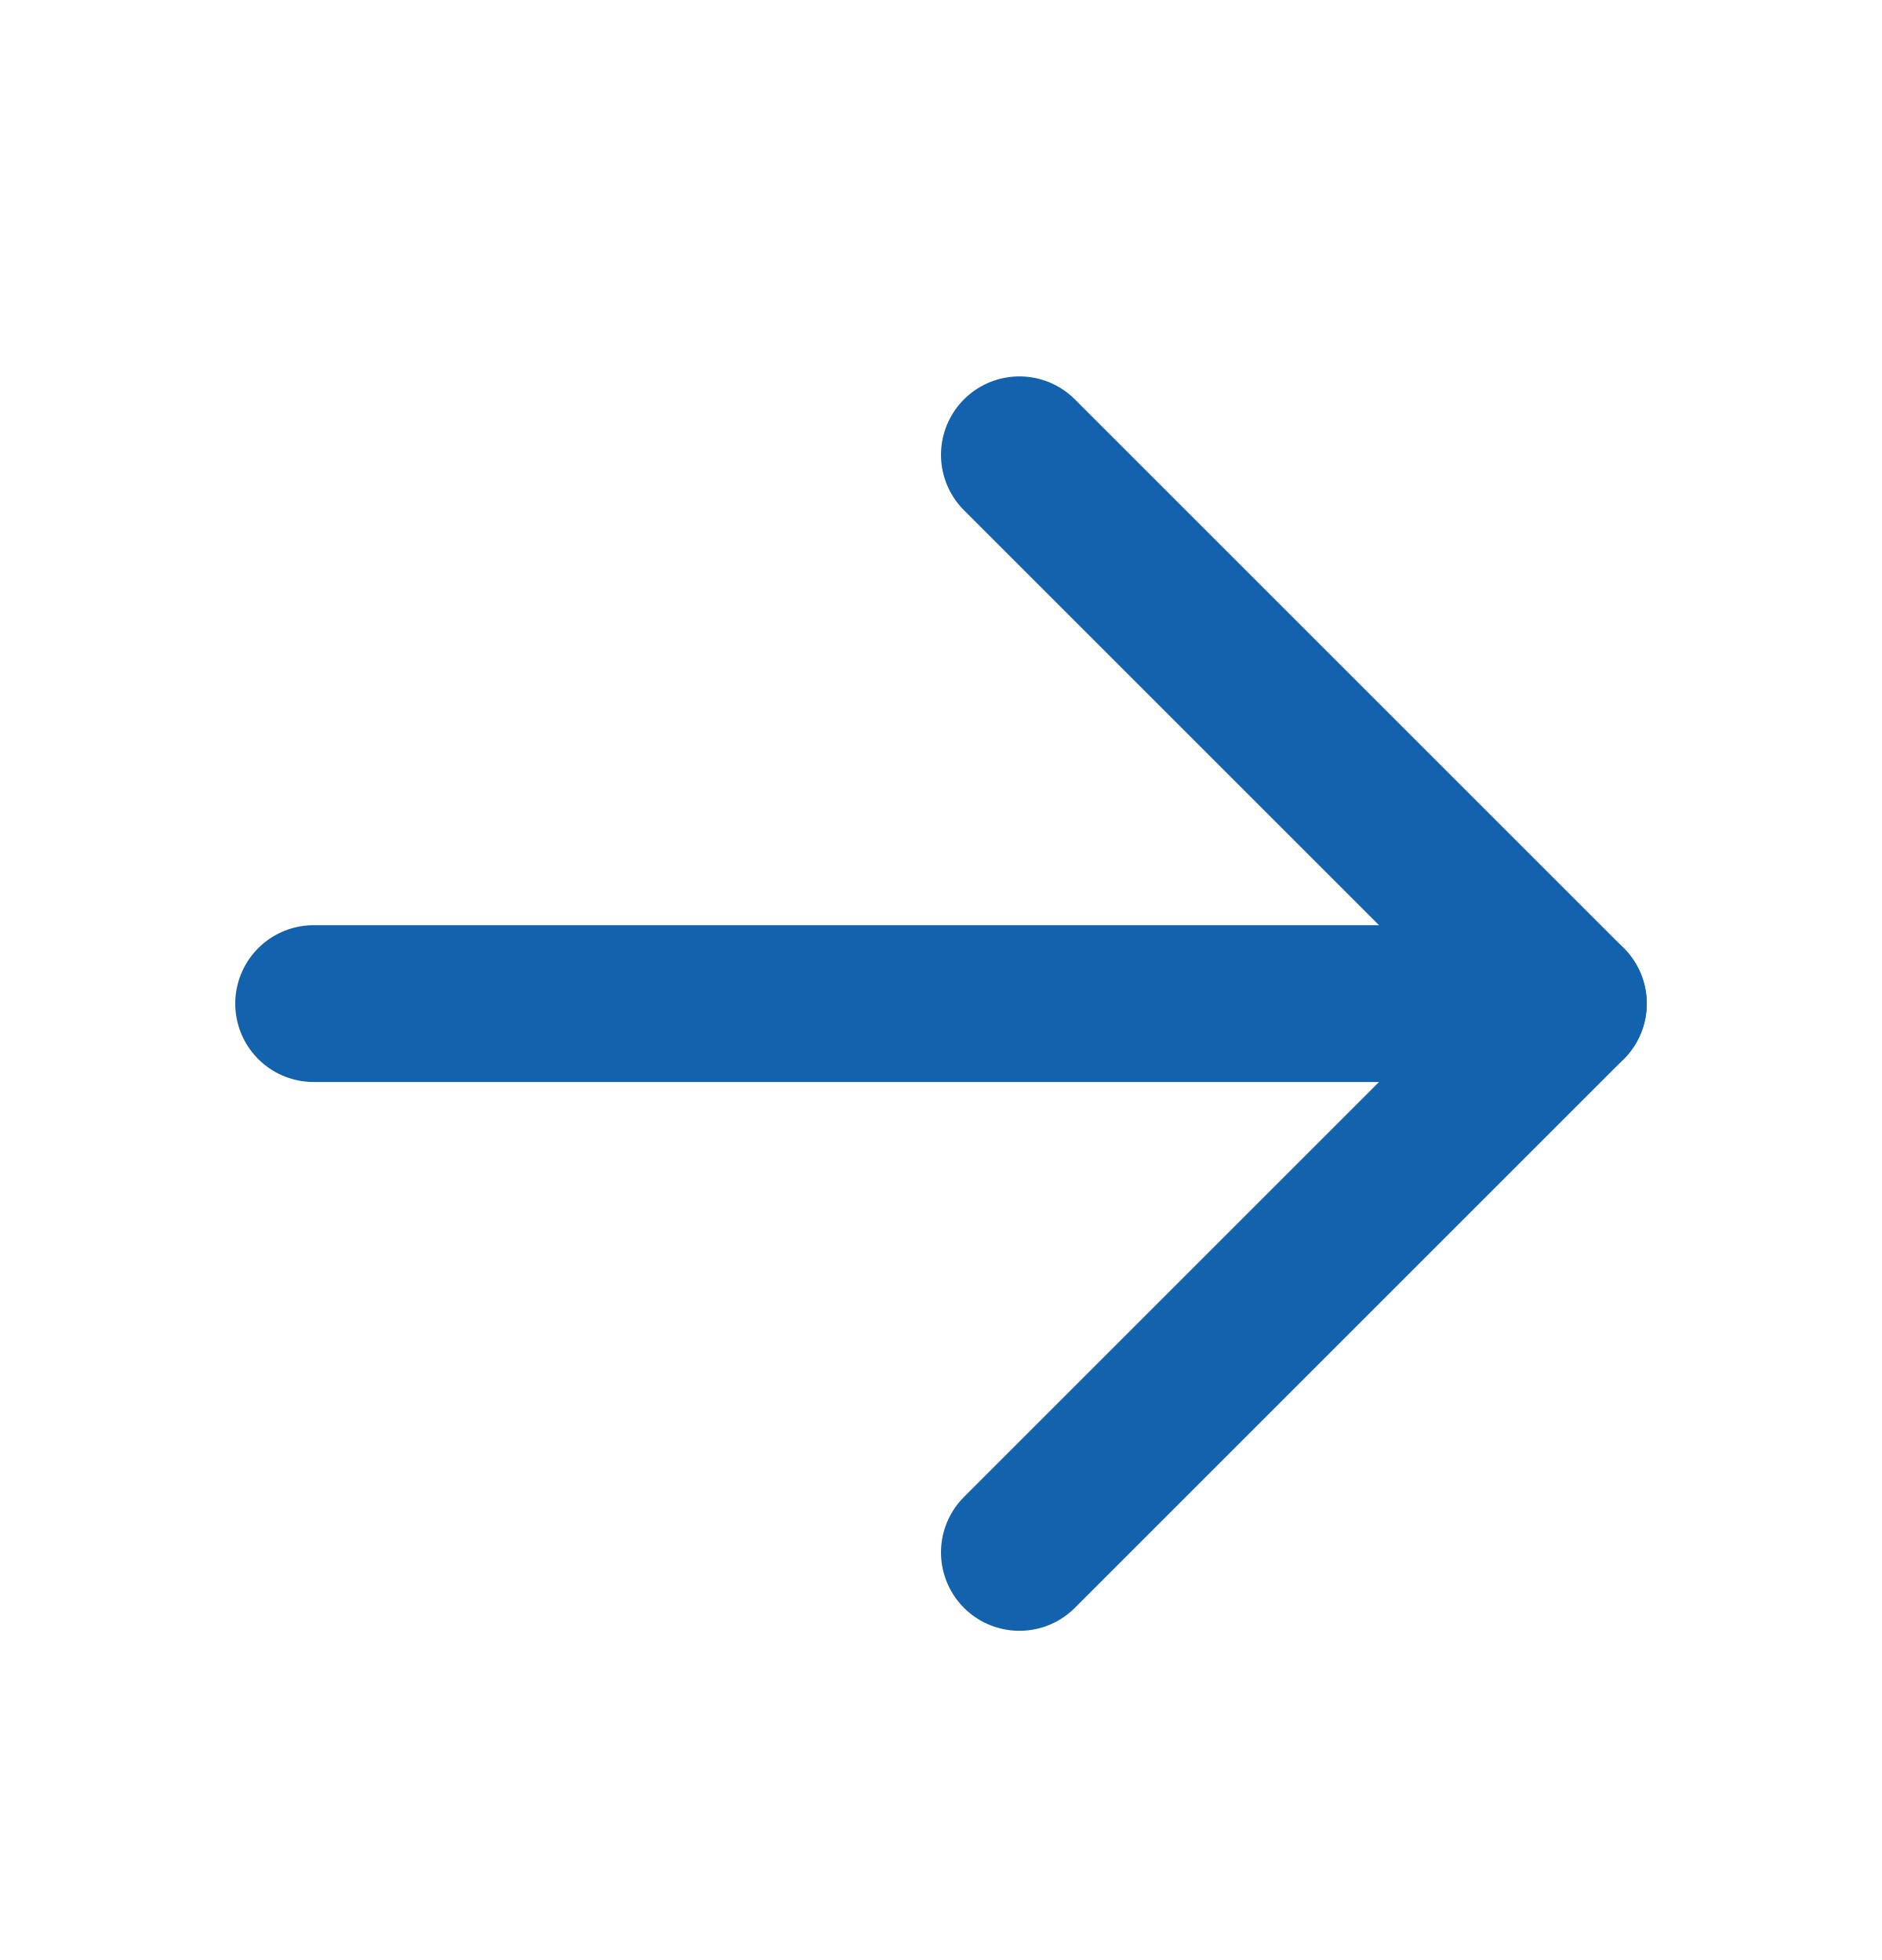
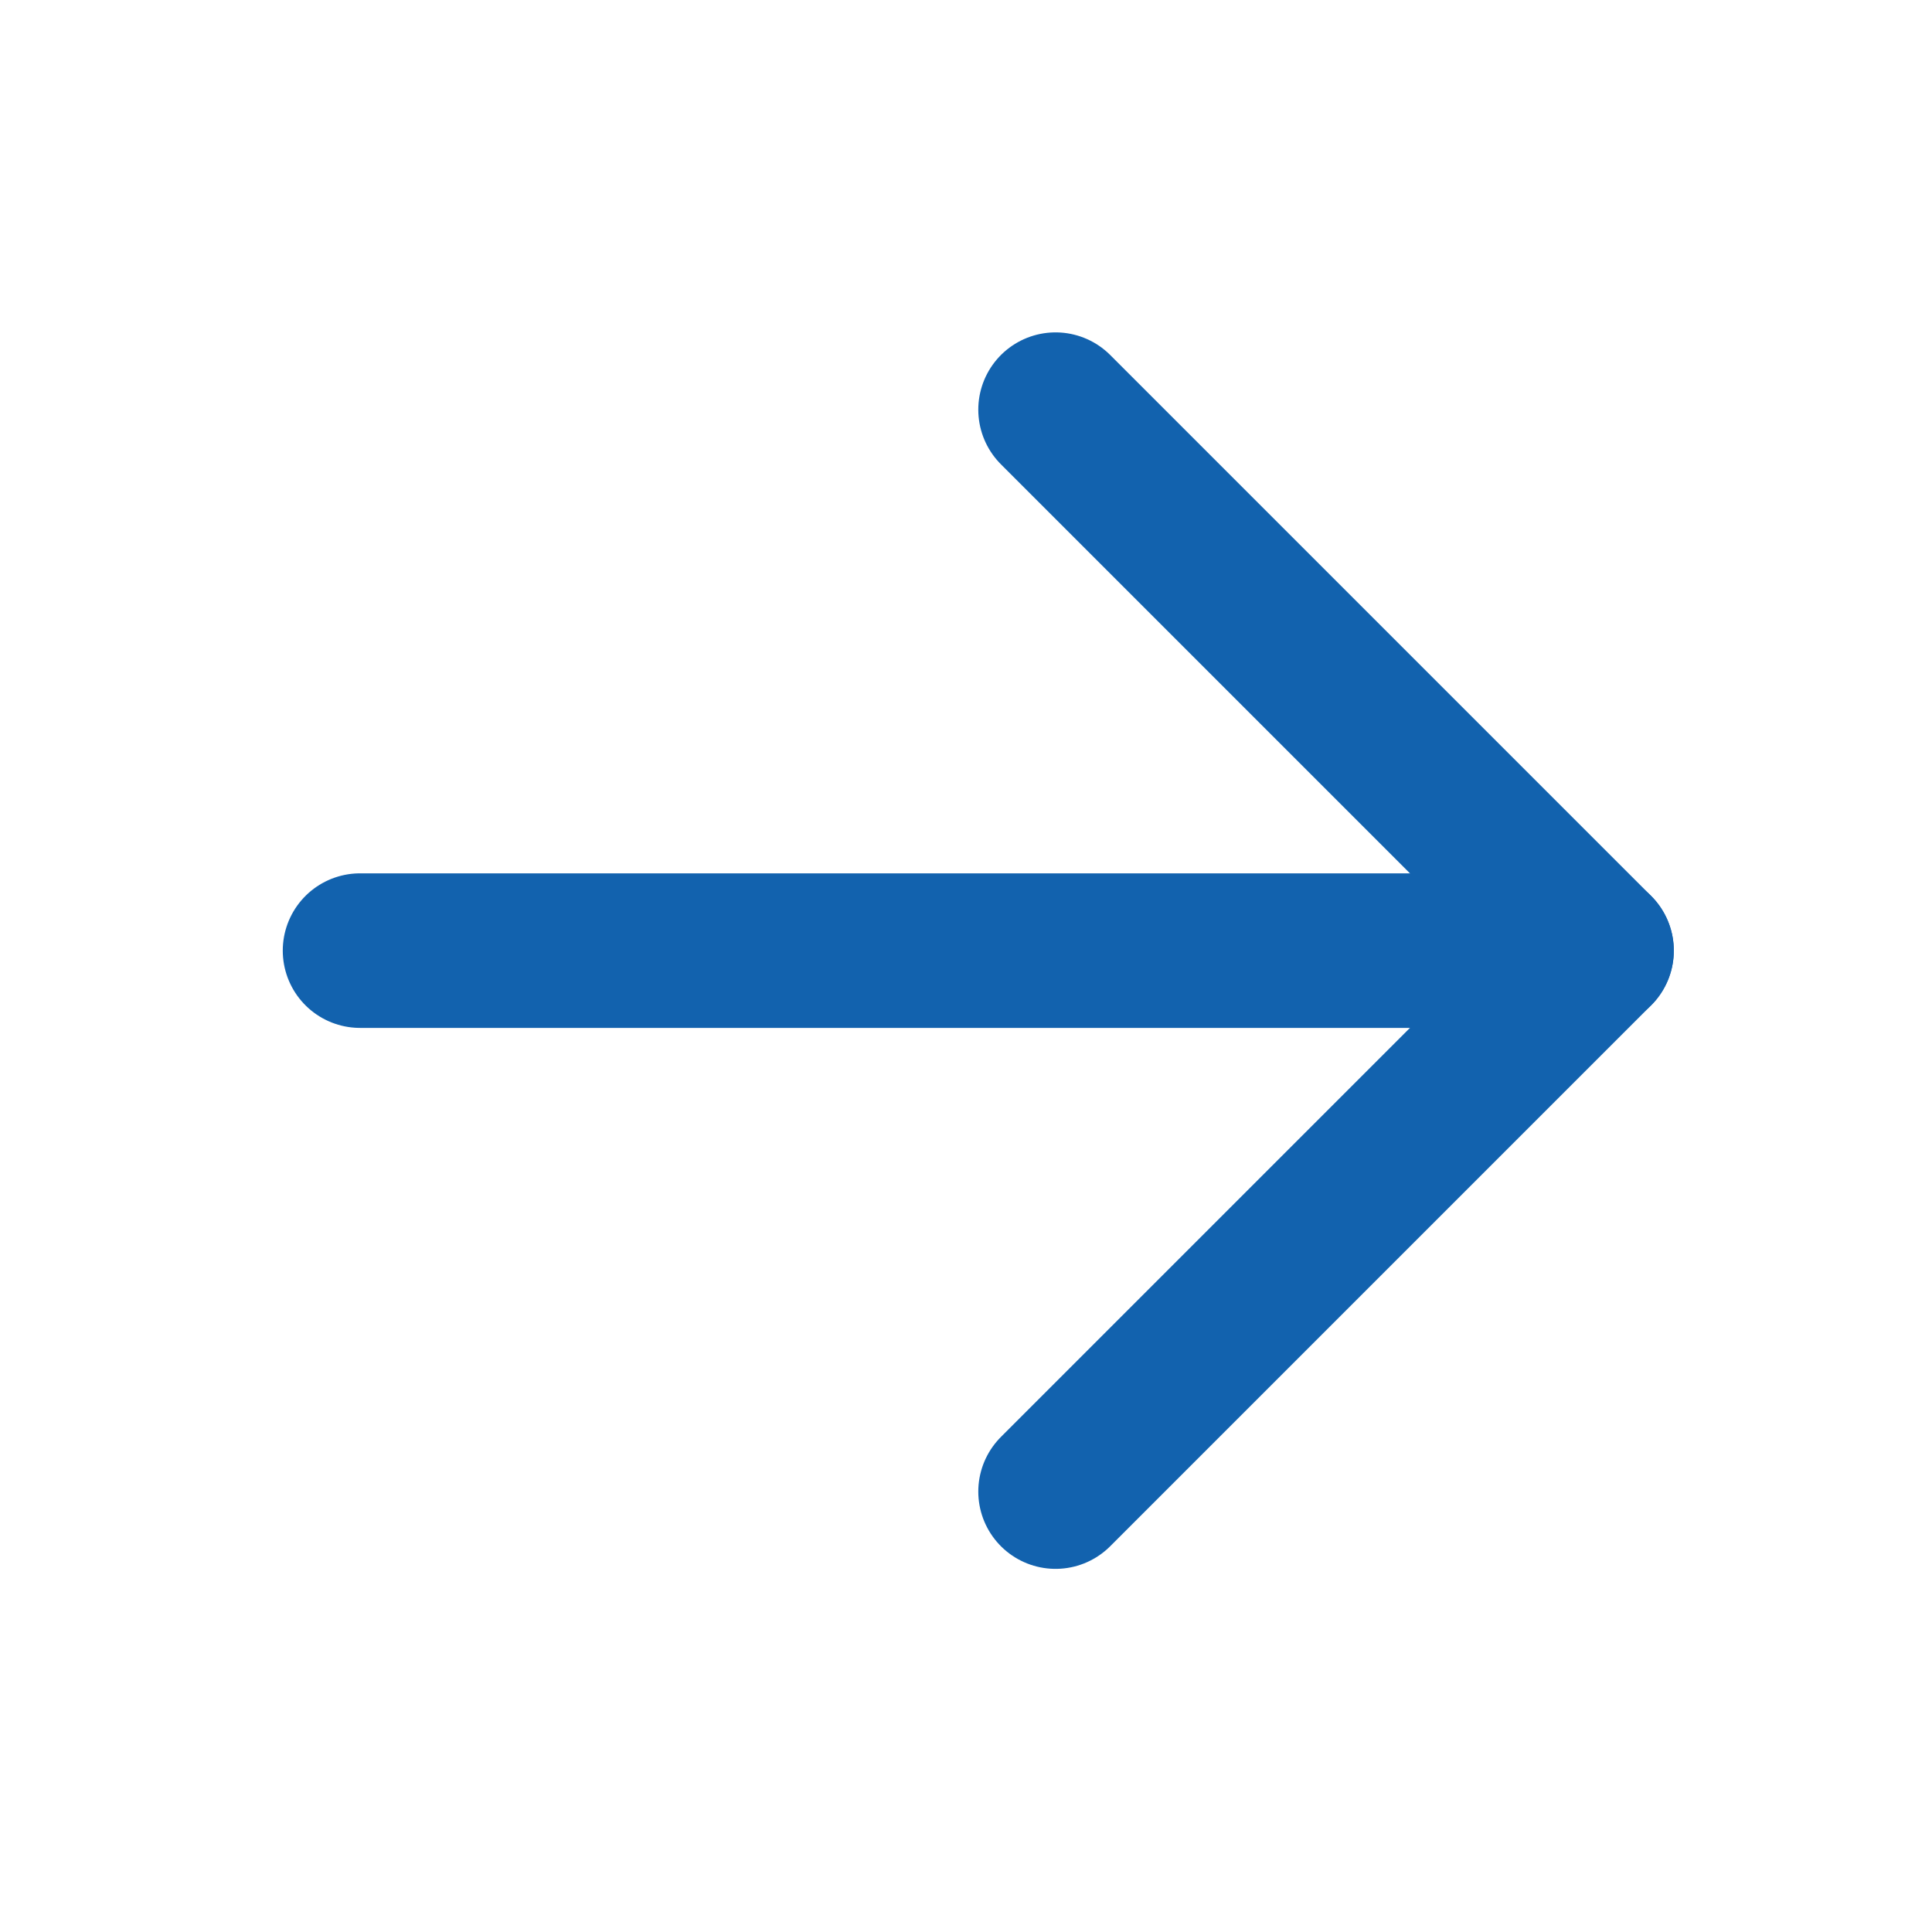
- <svg xmlns="http://www.w3.org/2000/svg" width="24" height="25" viewBox="0 0 24 25" fill="none">
-   <path d="M4 12.801H20" stroke="#1262AE" stroke-width="2" stroke-linecap="round" stroke-linejoin="round" />
-   <path d="M13 5.801L20 12.801L13 19.801" stroke="#1262AE" stroke-width="2" stroke-linecap="round" stroke-linejoin="round" />
+ <svg xmlns="http://www.w3.org/2000/svg" width="25" height="25" viewBox="0 0 25 25" fill="none">
+   <path d="M4.659 12.301H20.659" stroke="#1262AE" stroke-width="2" stroke-linecap="round" stroke-linejoin="round" />
+   <path d="M13.659 5.301L20.659 12.301L13.659 19.301" stroke="#1262AE" stroke-width="2" stroke-linecap="round" stroke-linejoin="round" />
</svg>
